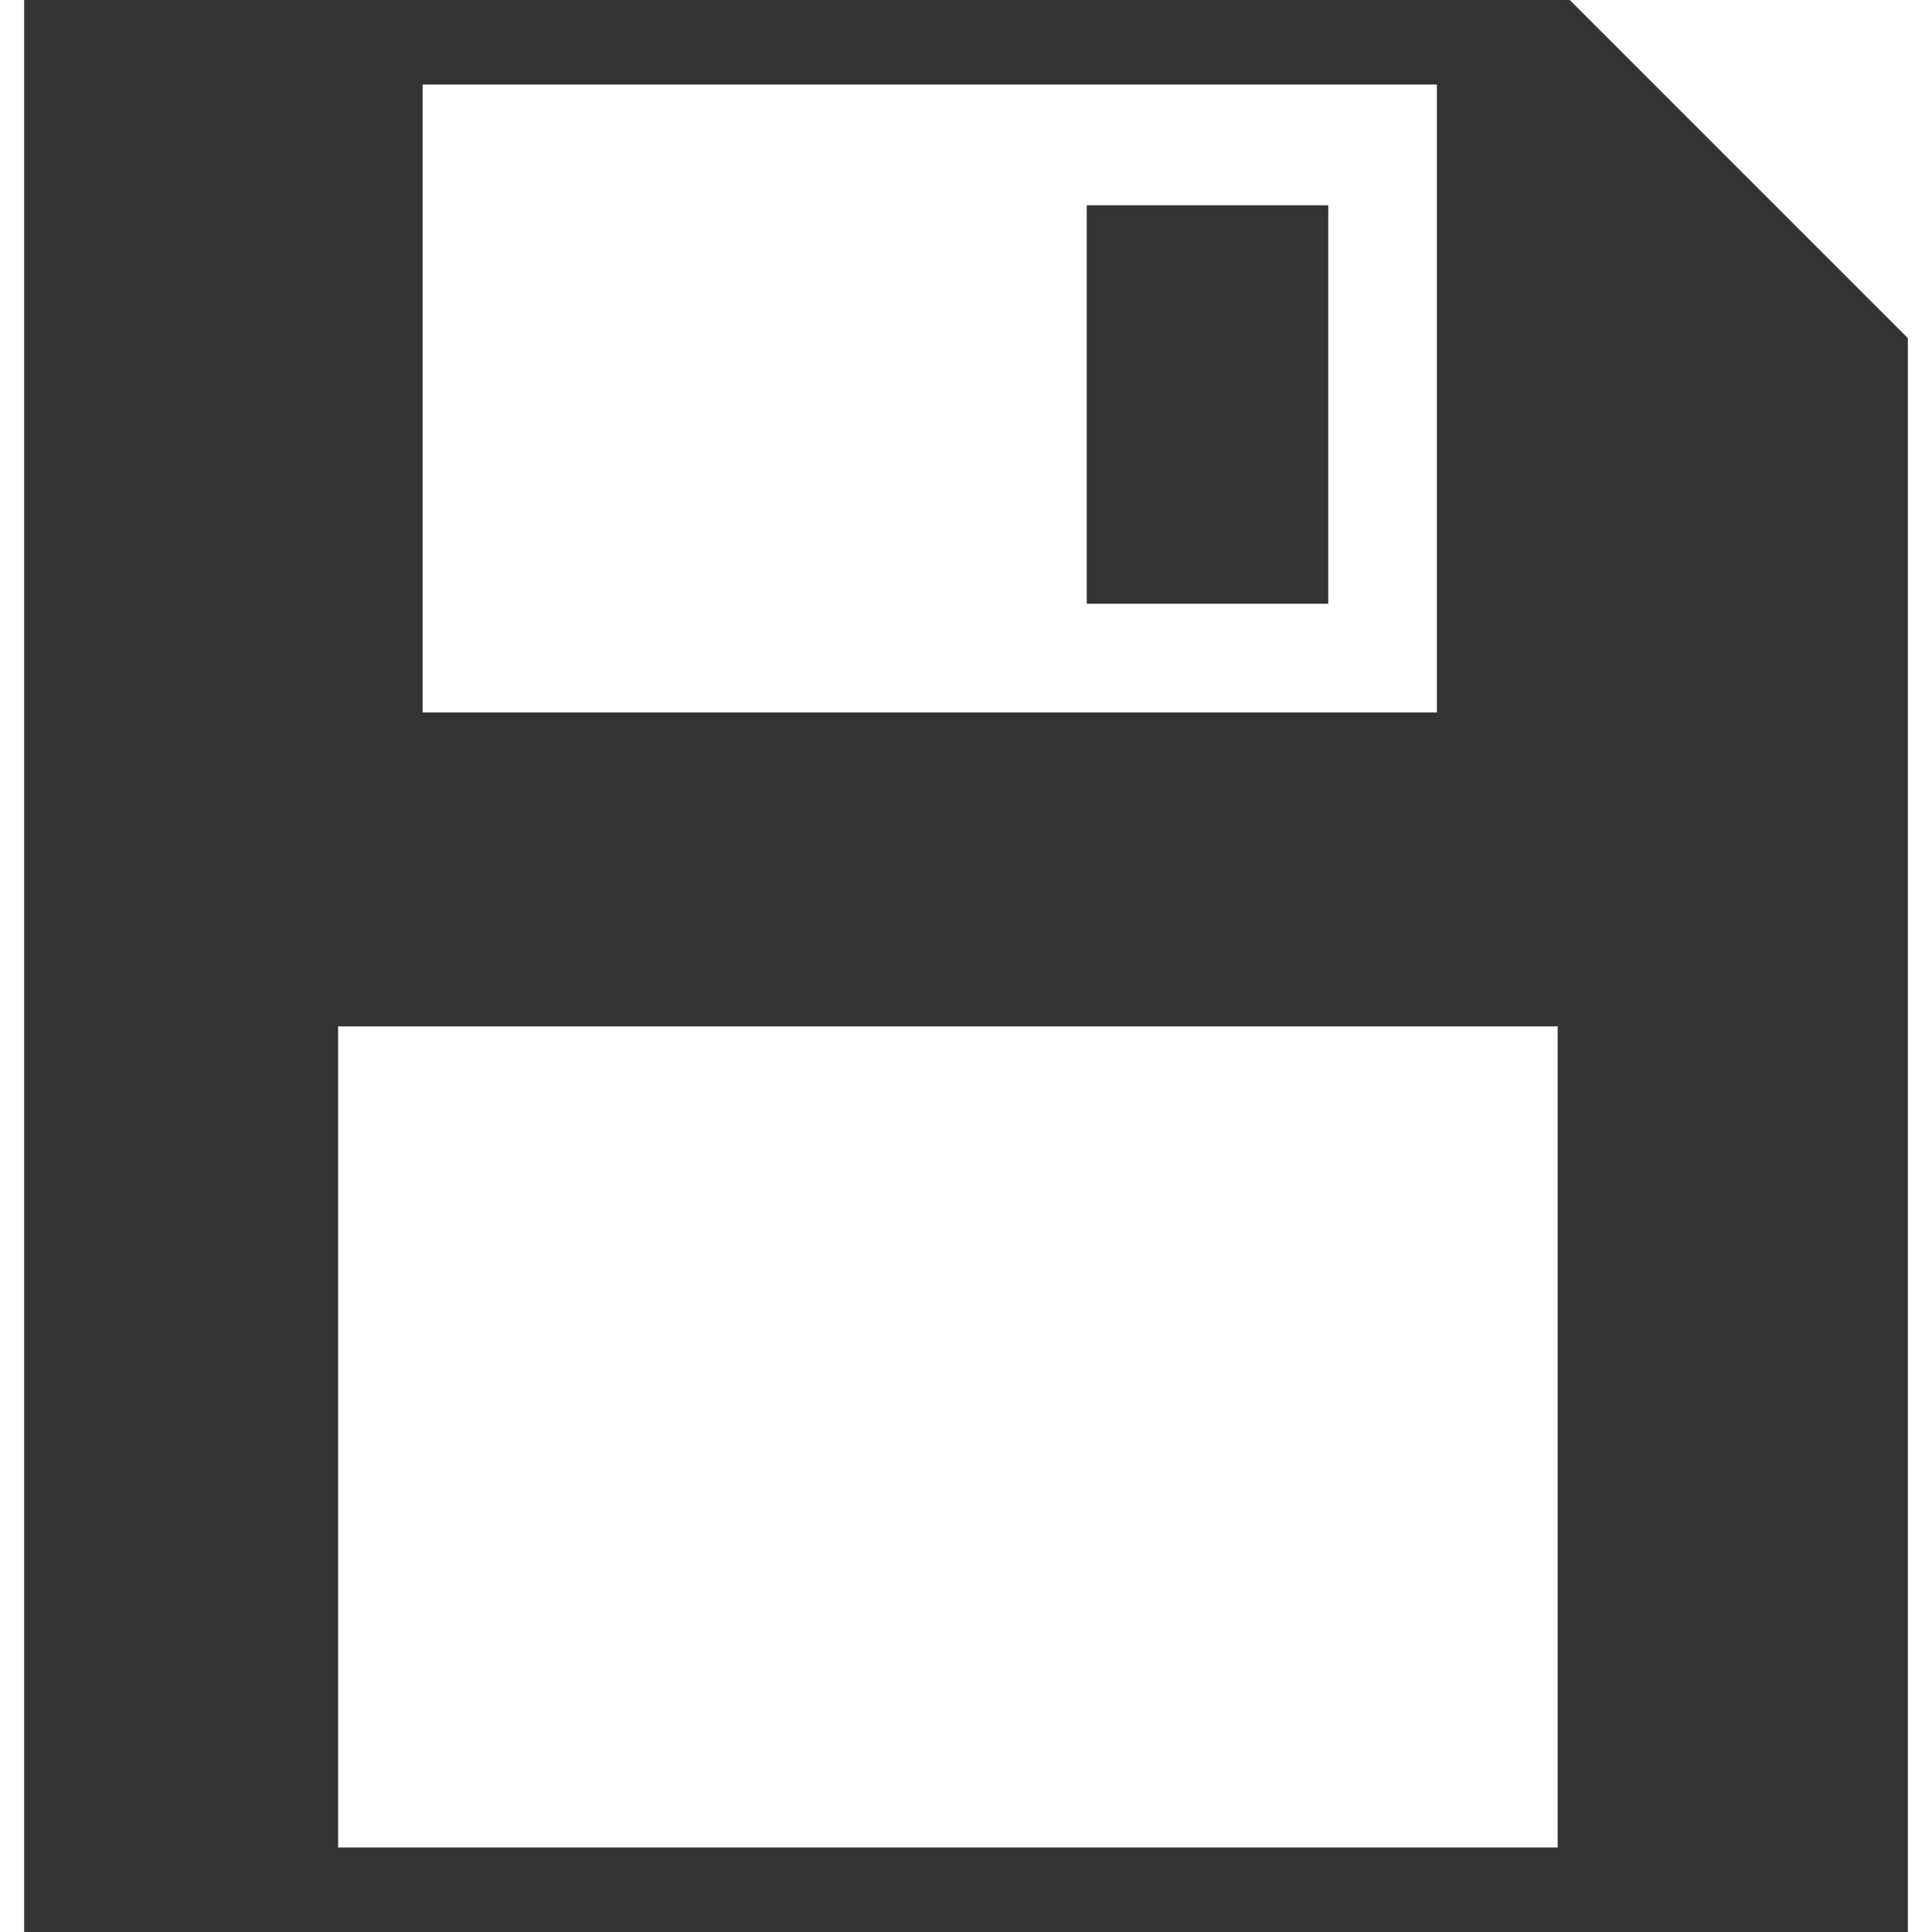
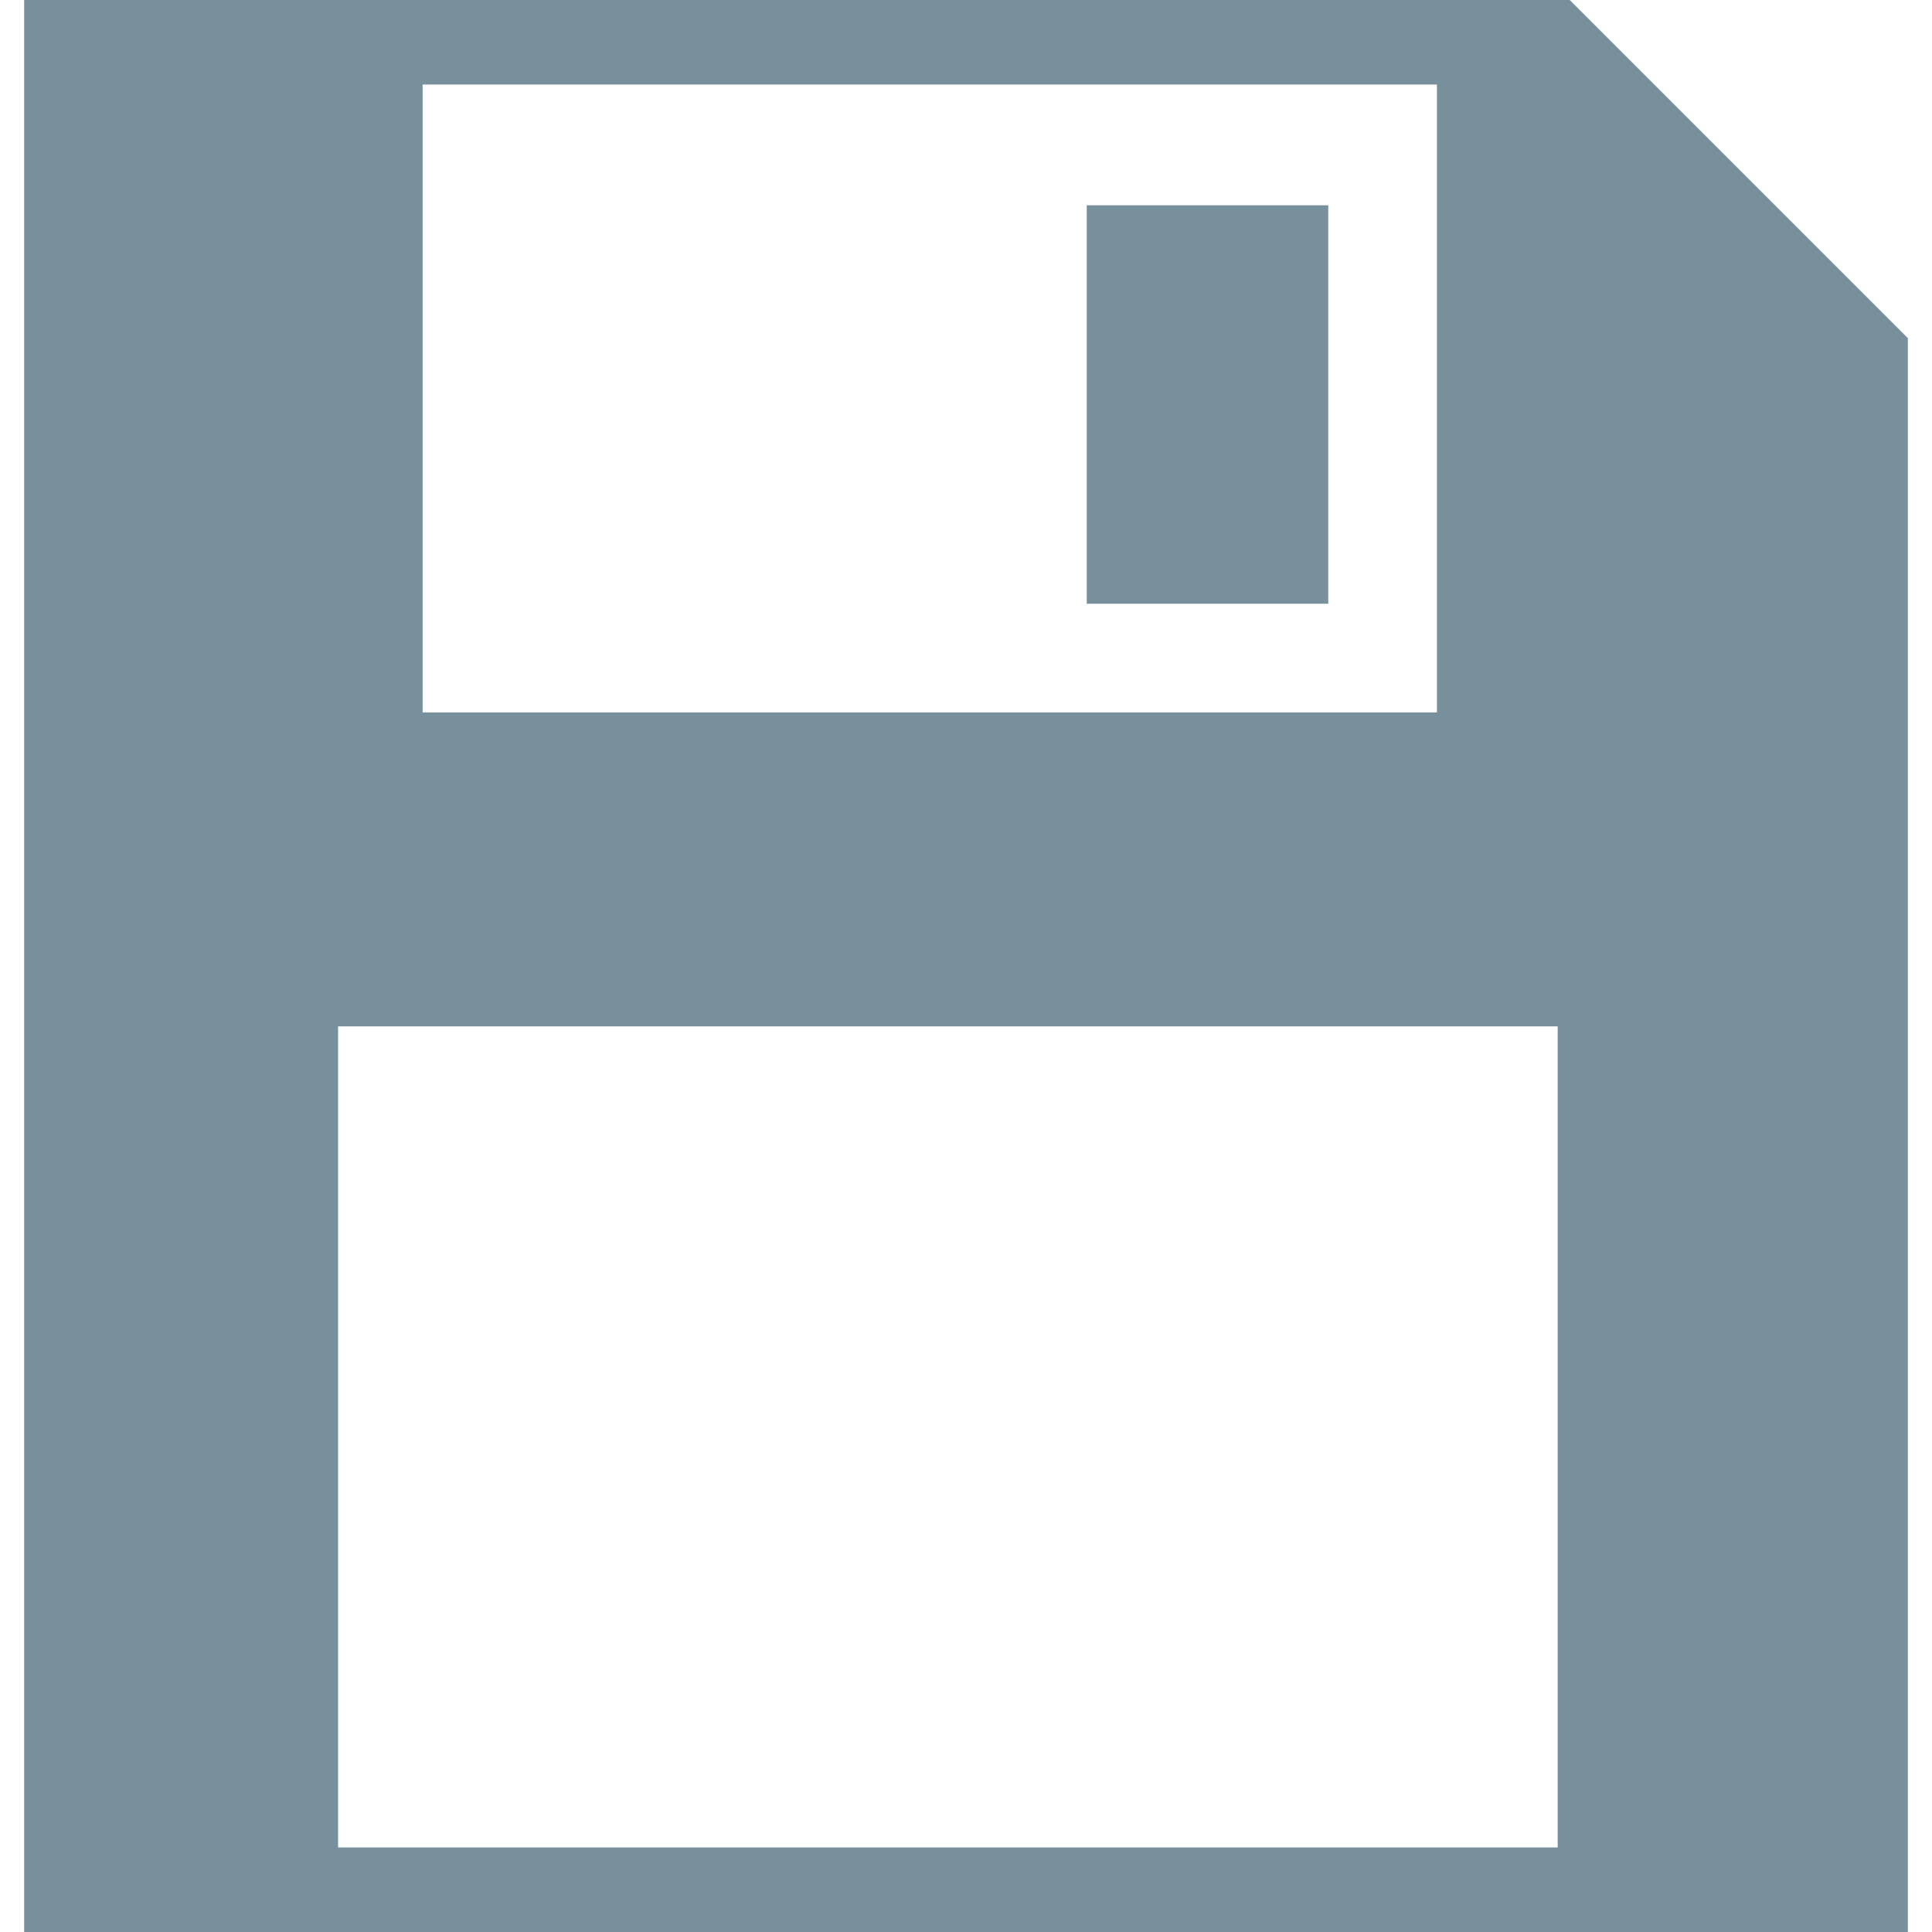
<svg xmlns="http://www.w3.org/2000/svg" version="1.1" id="Layer_1" x="0px" y="0px" viewBox="0 0 16 16" style="enable-background:new 0 0 16 16;" xml:space="preserve">
  <style type="text/css">
- 	.st0{fill:#333333;}
+ 	.st0{fill:#78909c;}
</style>
  <g>
    <rect x="9" y="1.7" class="st0" width="2" height="3.3" />
    <path class="st0" d="M13,0H0.2v16h15.6V2.8L13,0z M3.5,0.7h8.4v5.2H3.5V0.7z M12.9,15.3H2.8V8.5h10.1V15.3z" />
  </g>
</svg>
